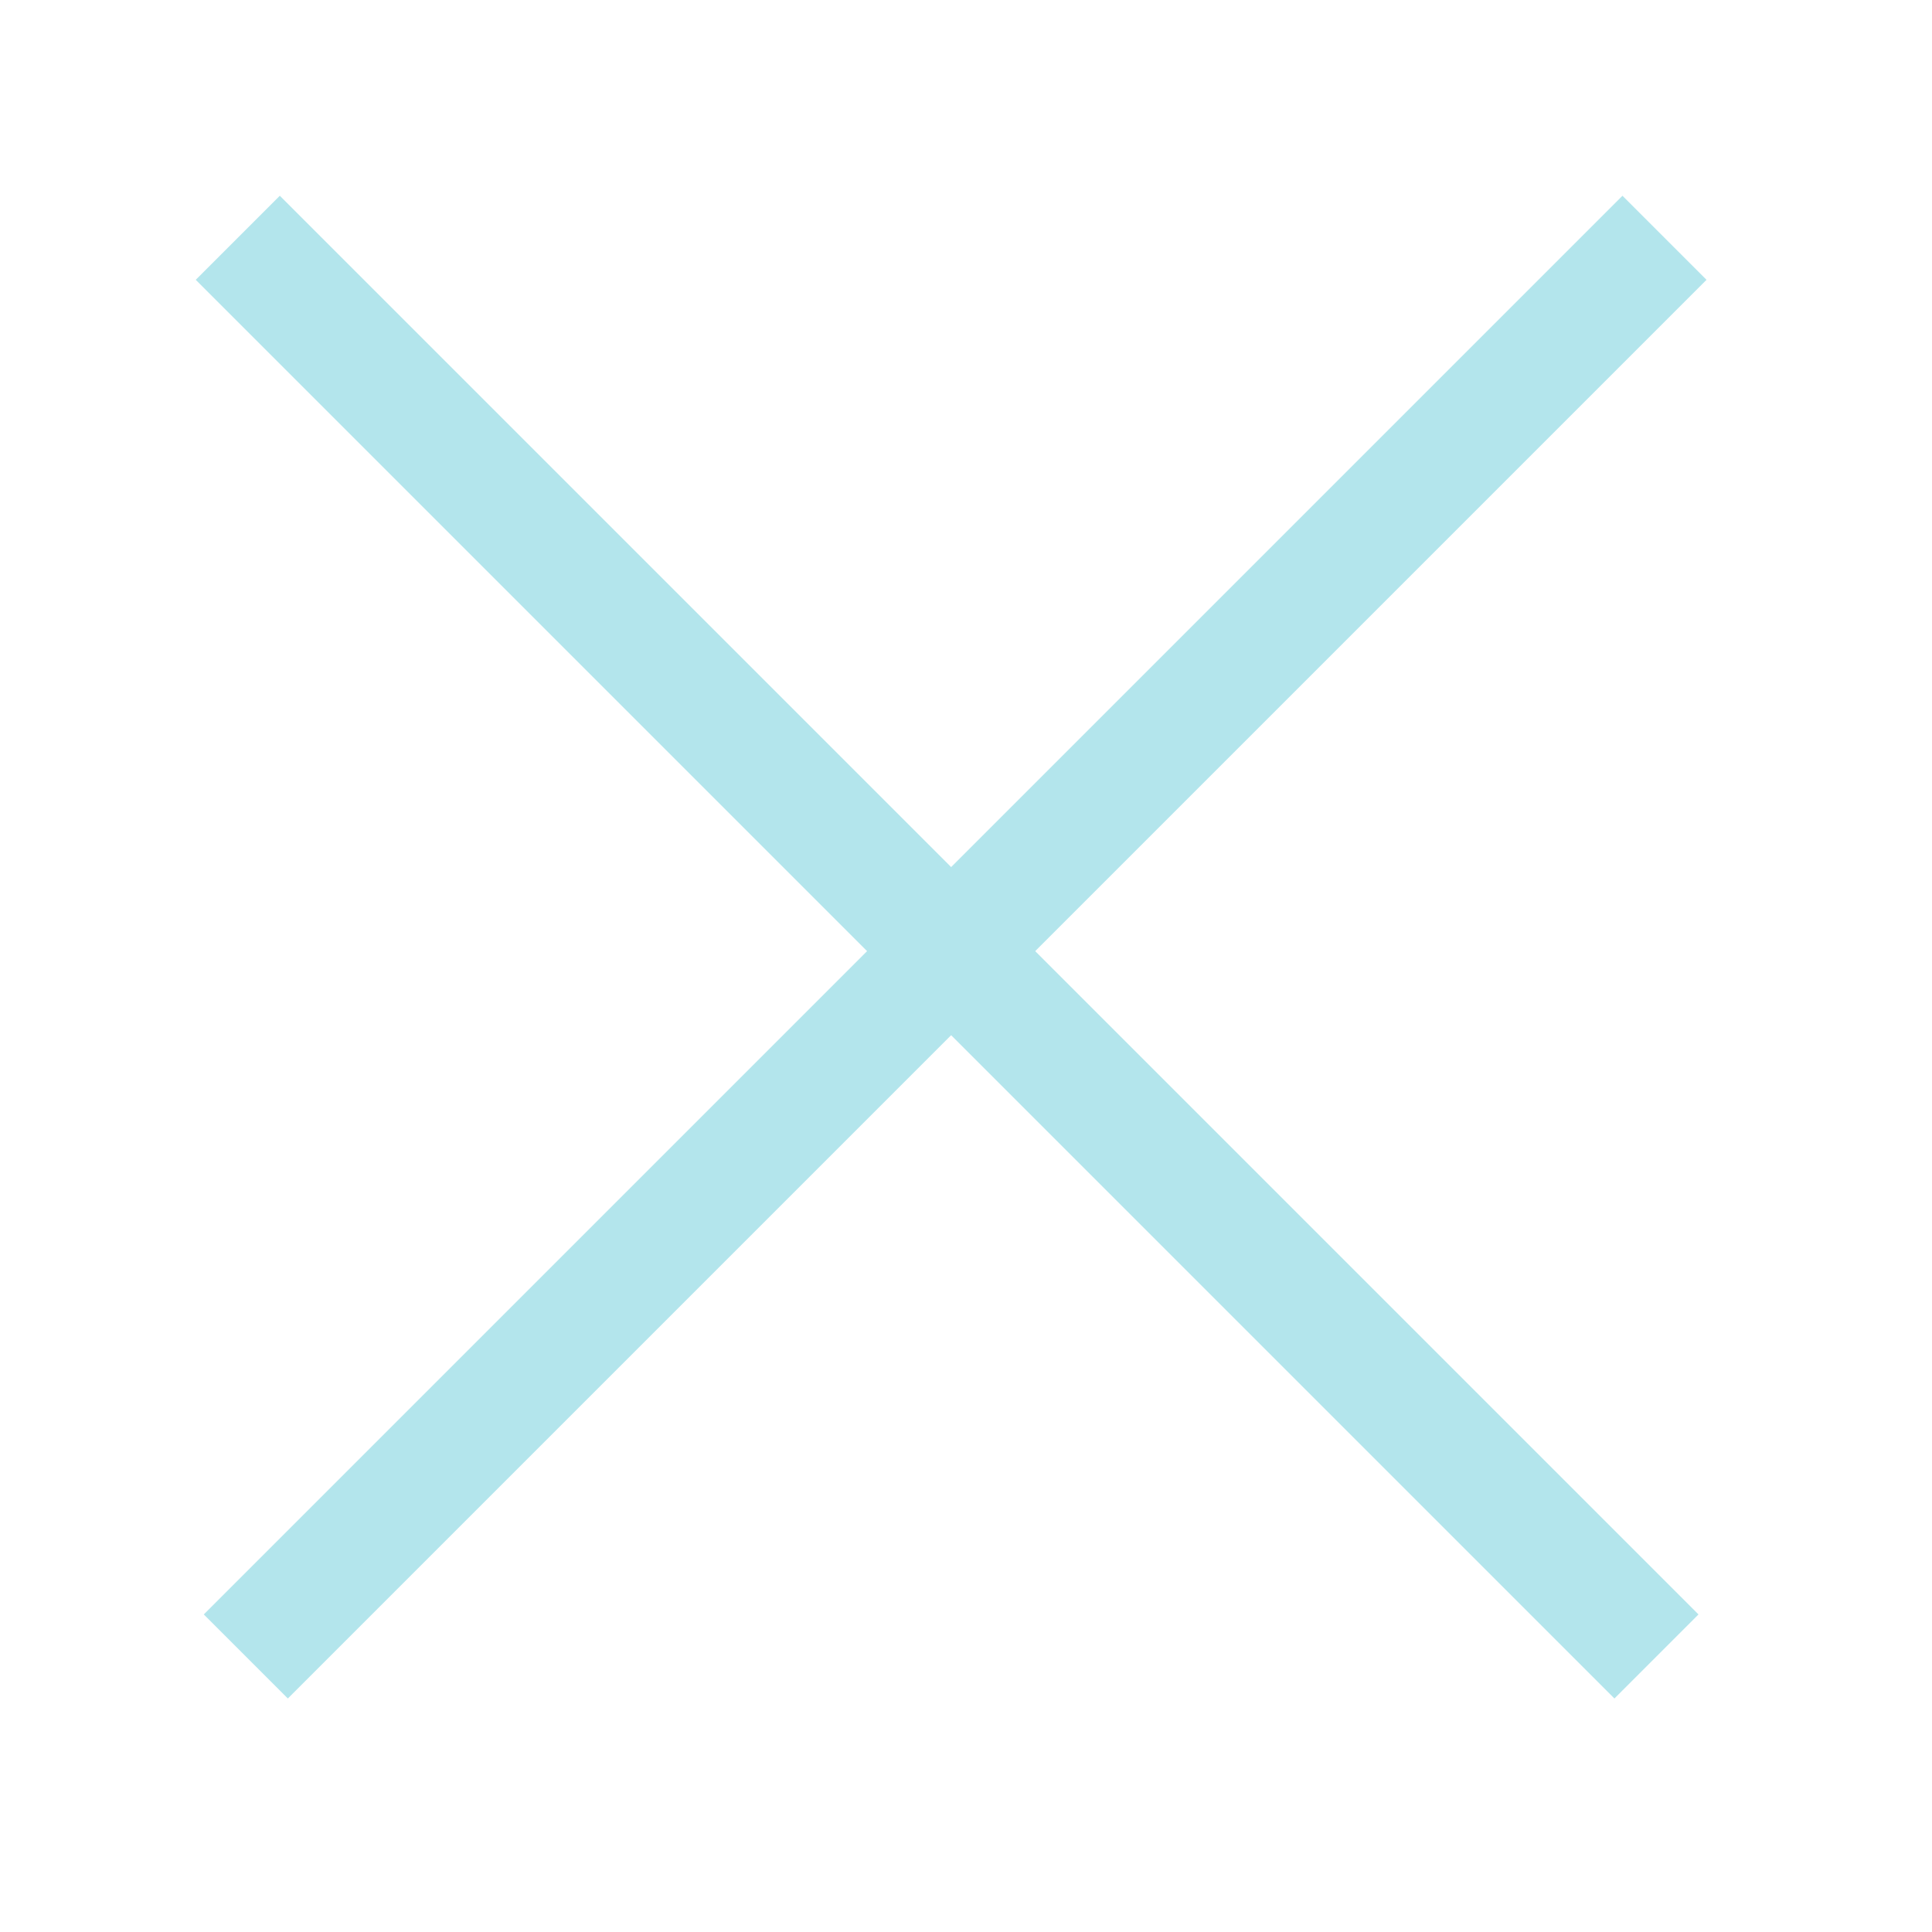
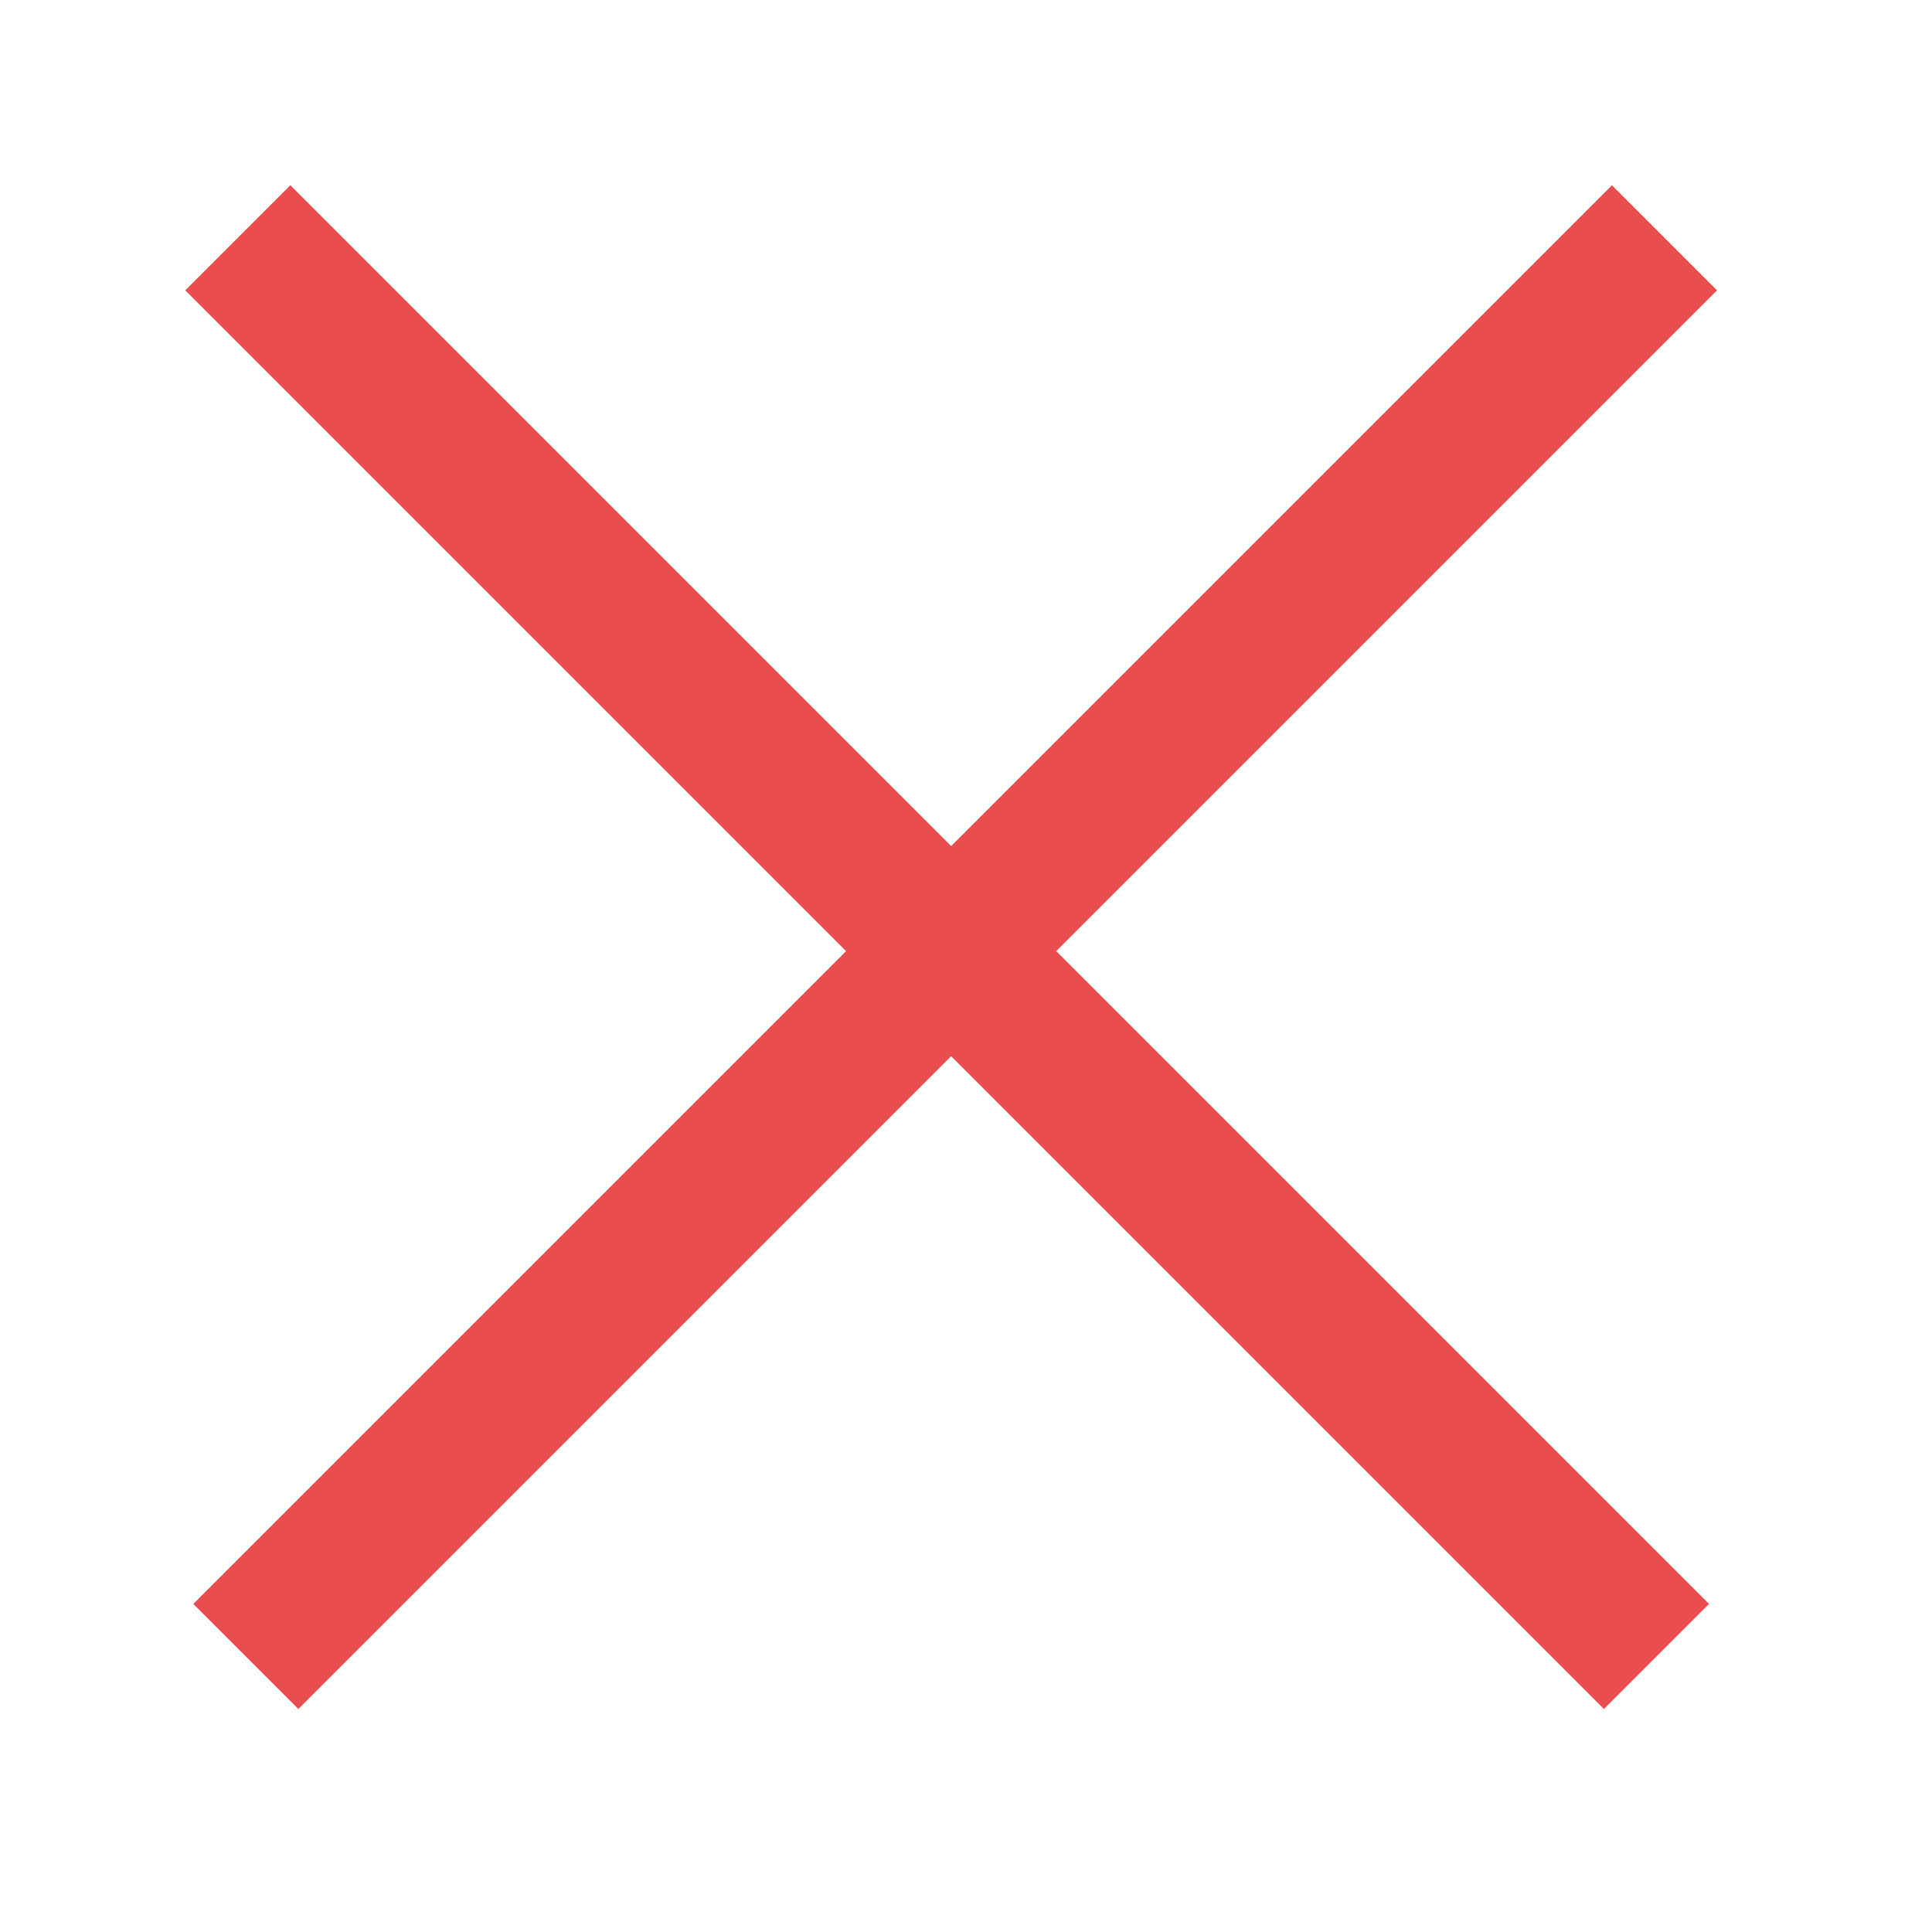
<svg xmlns="http://www.w3.org/2000/svg" viewBox="0 0 130 130">
  <g class="currentLayer">
-     <path d="M16,16L112,112" fill="none" fill-opacity="1" stroke="#b3e5ec" stroke-opacity="1" stroke-width="8" stroke-dasharray="135,764" />
-     <path d="M112,16L16,112" fill="none" fill-opacity="1" stroke="#b3e5ec" stroke-opacity="1" stroke-width="8" stroke-dasharray="135,764" />
+     <path d="M16,16L112,112" fill="none" fill-opacity="1" stroke="#ea4d4e" stroke-opacity="1" stroke-width="10" stroke-dasharray="135,764" />
+     <path d="M112,16L16,112" fill="none" fill-opacity="1" stroke="#ea4d4e" stroke-opacity="1" stroke-width="10" stroke-dasharray="135,764" />
  </g>
</svg>
